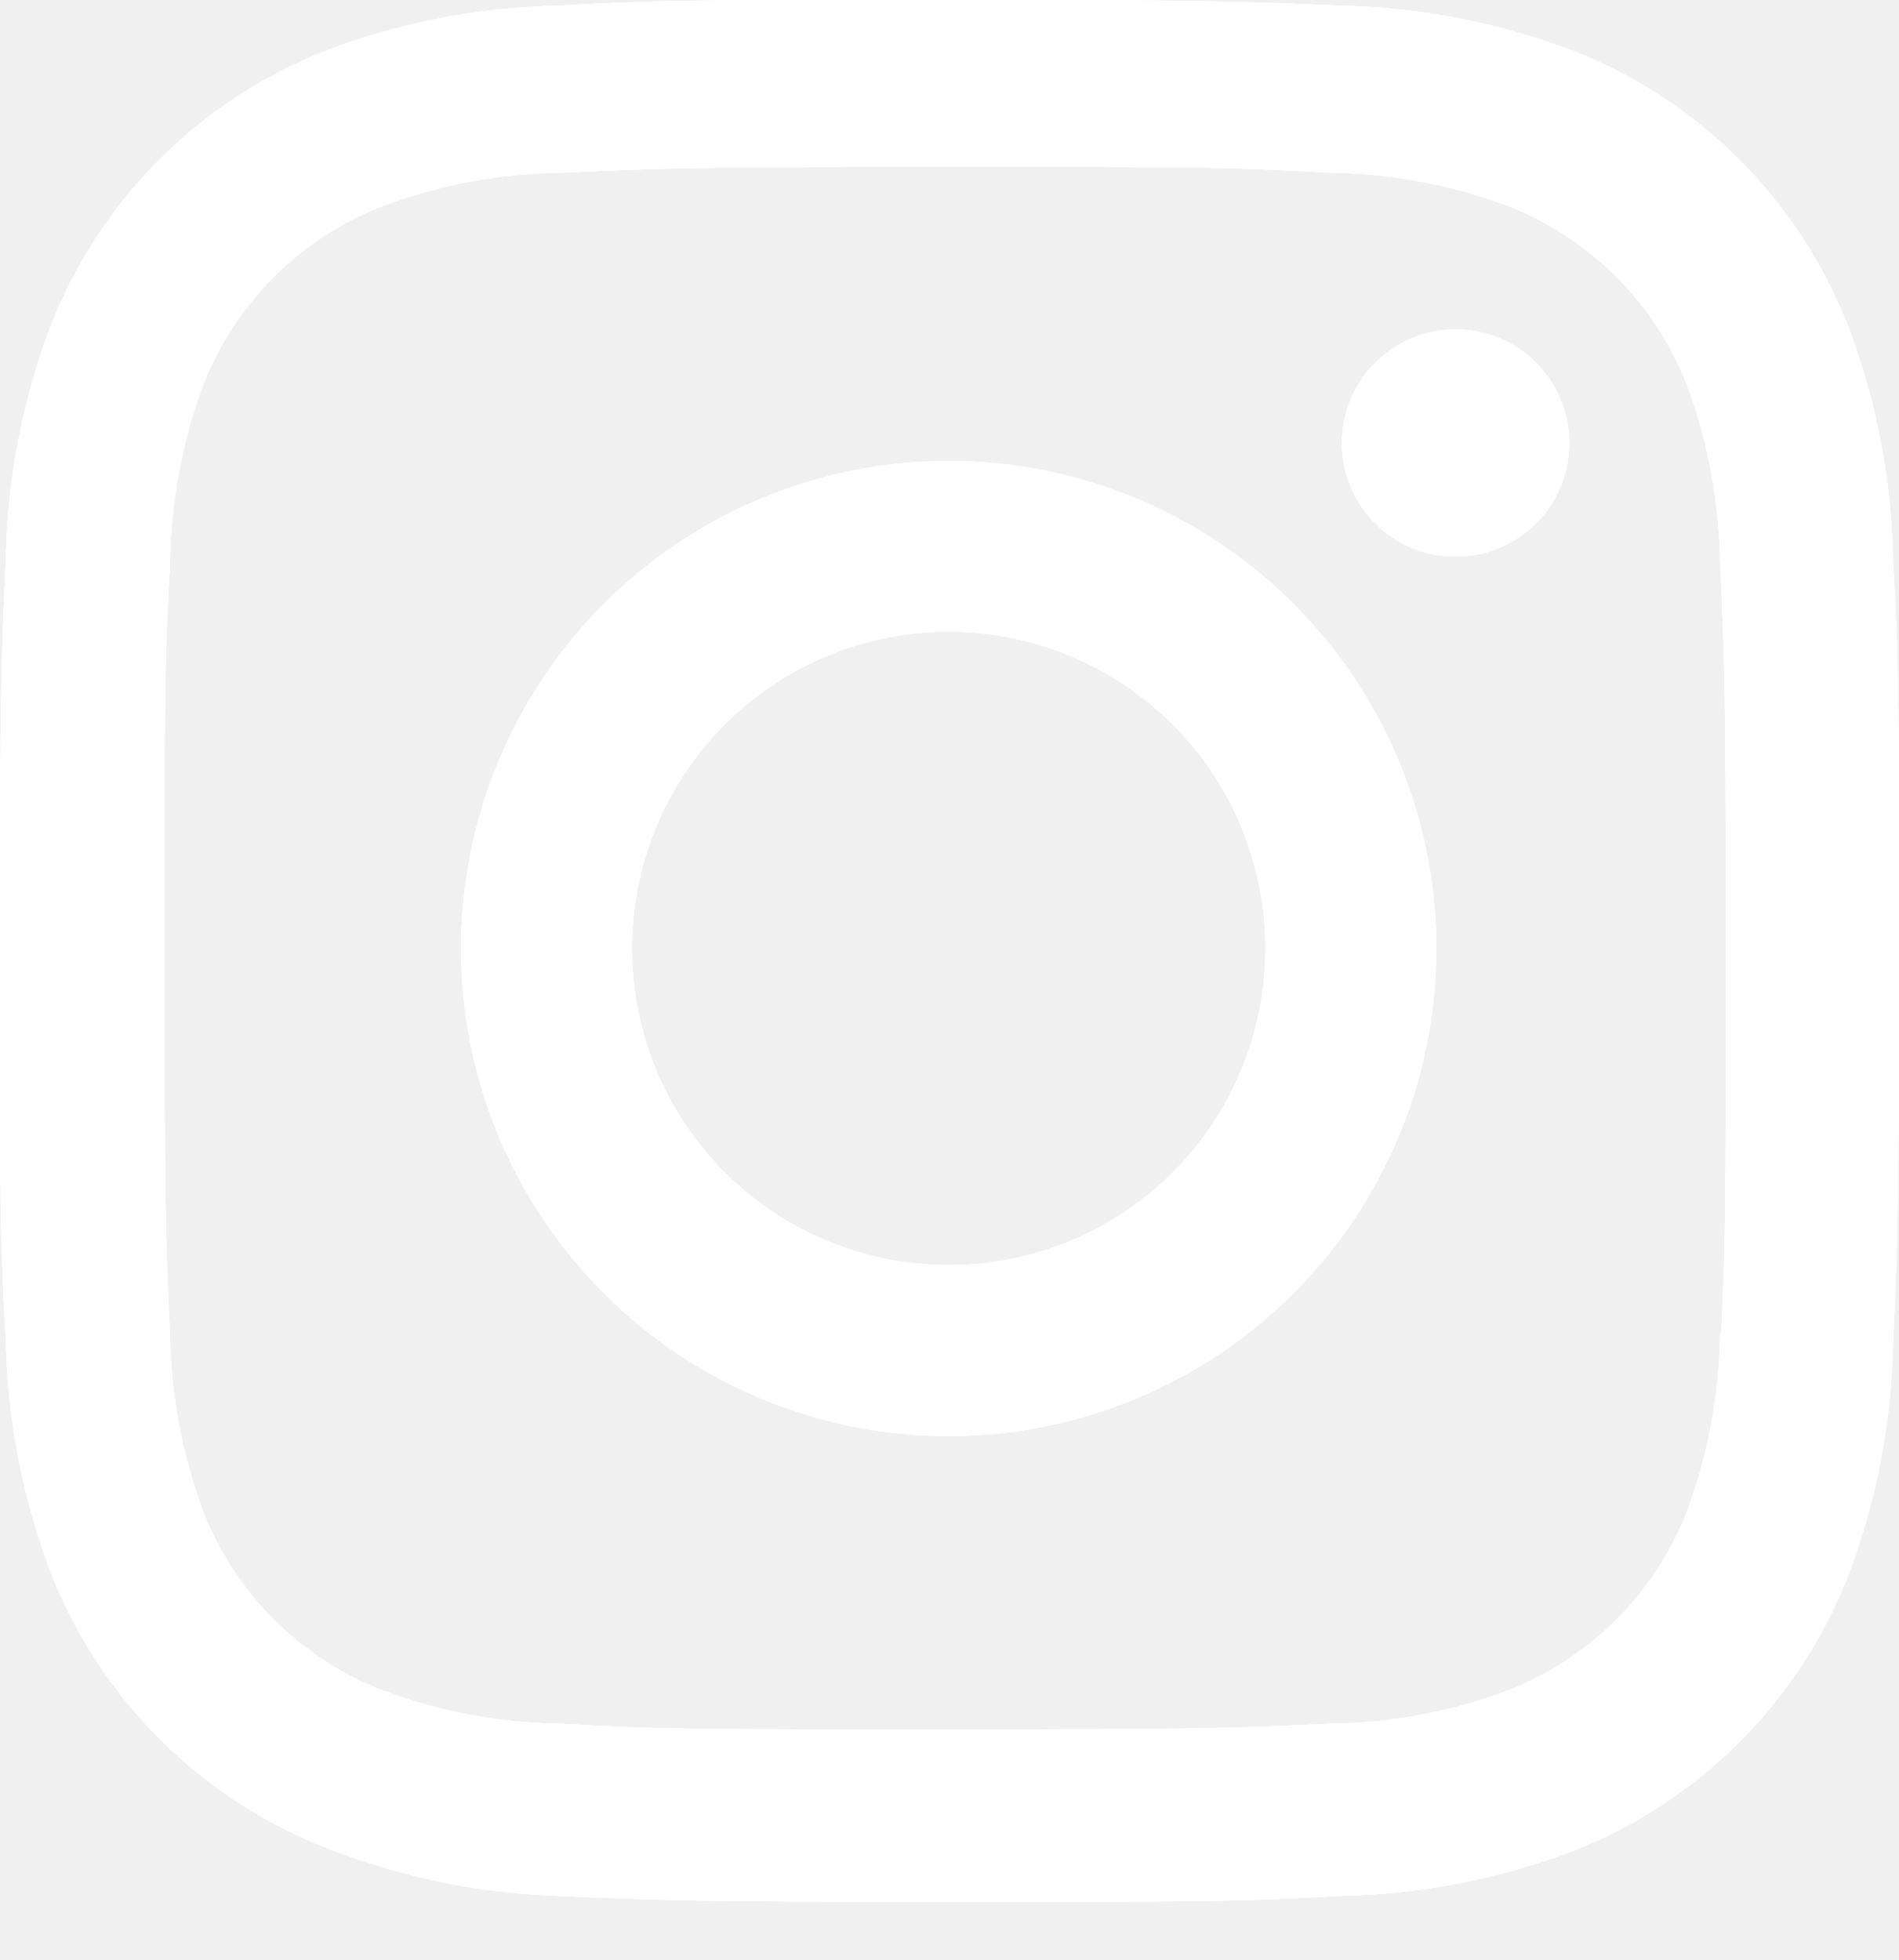
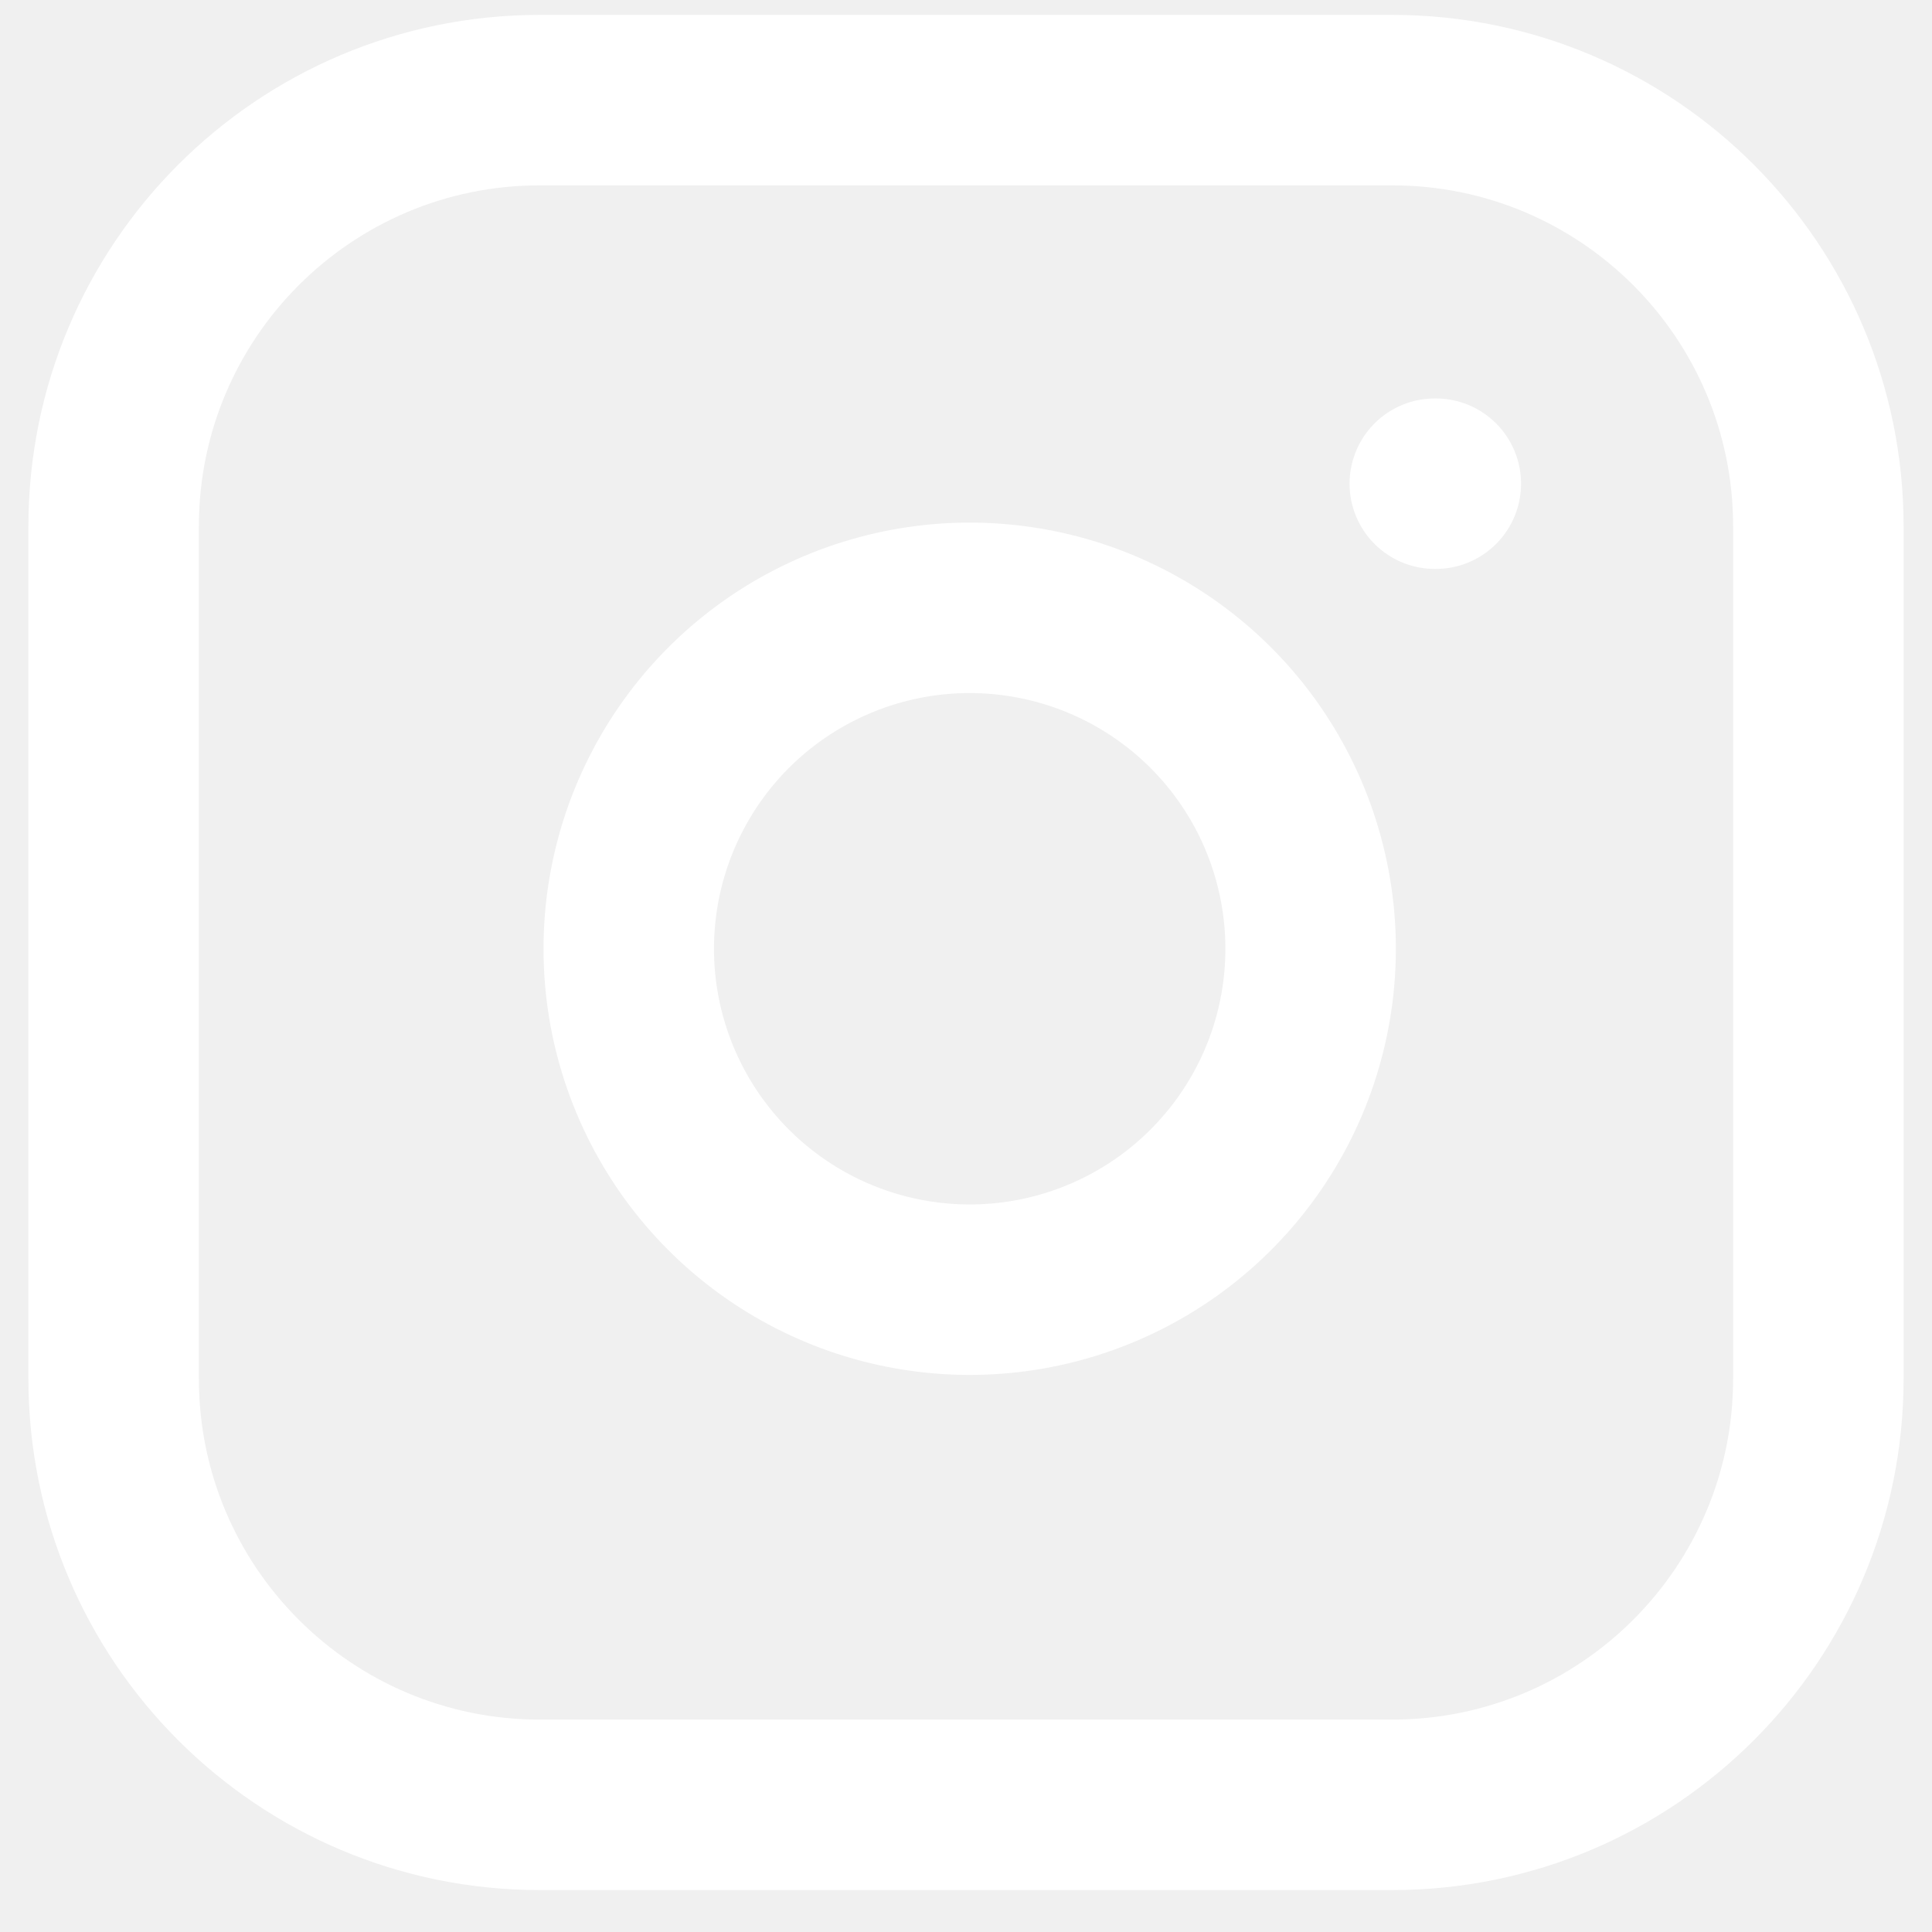
- <svg xmlns="http://www.w3.org/2000/svg" width="31" height="32" viewBox="0 0 31 32" fill="none">
-   <path d="M15.488 7.526C13.377 7.526 11.352 8.365 9.859 9.858C8.366 11.351 7.528 13.375 7.528 15.486C7.528 17.598 8.366 19.622 9.859 21.115C11.352 22.608 13.377 23.446 15.488 23.446C17.599 23.446 19.624 22.608 21.116 21.115C22.609 19.622 23.448 17.598 23.448 15.486C23.448 13.375 22.609 11.351 21.116 9.858C19.624 8.365 17.599 7.526 15.488 7.526ZM15.488 20.656C14.116 20.656 12.801 20.111 11.831 19.141C10.861 18.172 10.317 16.856 10.317 15.485C10.317 14.113 10.861 12.798 11.831 11.828C12.801 10.858 14.116 10.313 15.488 10.313C16.859 10.313 18.175 10.858 19.145 11.828C20.114 12.798 20.659 14.113 20.659 15.485C20.659 16.856 20.114 18.172 19.145 19.141C18.175 20.111 16.859 20.656 15.488 20.656Z" fill="white" />
-   <path d="M15.488 7.526C13.377 7.526 11.352 8.365 9.859 9.858C8.366 11.351 7.528 13.375 7.528 15.486C7.528 17.598 8.366 19.622 9.859 21.115C11.352 22.608 13.377 23.446 15.488 23.446C17.599 23.446 19.624 22.608 21.116 21.115C22.609 19.622 23.448 17.598 23.448 15.486C23.448 13.375 22.609 11.351 21.116 9.858C19.624 8.365 17.599 7.526 15.488 7.526ZM15.488 20.656C14.116 20.656 12.801 20.111 11.831 19.141C10.861 18.172 10.317 16.856 10.317 15.485C10.317 14.113 10.861 12.798 11.831 11.828C12.801 10.858 14.116 10.313 15.488 10.313C16.859 10.313 18.175 10.858 19.145 11.828C20.114 12.798 20.659 14.113 20.659 15.485C20.659 16.856 20.114 18.172 19.145 19.141C18.175 20.111 16.859 20.656 15.488 20.656Z" fill="white" />
-   <path d="M15.488 7.526C13.377 7.526 11.352 8.365 9.859 9.858C8.366 11.351 7.528 13.375 7.528 15.486C7.528 17.598 8.366 19.622 9.859 21.115C11.352 22.608 13.377 23.446 15.488 23.446C17.599 23.446 19.624 22.608 21.116 21.115C22.609 19.622 23.448 17.598 23.448 15.486C23.448 13.375 22.609 11.351 21.116 9.858C19.624 8.365 17.599 7.526 15.488 7.526ZM15.488 20.656C14.116 20.656 12.801 20.111 11.831 19.141C10.861 18.172 10.317 16.856 10.317 15.485C10.317 14.113 10.861 12.798 11.831 11.828C12.801 10.858 14.116 10.313 15.488 10.313C16.859 10.313 18.175 10.858 19.145 11.828C20.114 12.798 20.659 14.113 20.659 15.485C20.659 16.856 20.114 18.172 19.145 19.141C18.175 20.111 16.859 20.656 15.488 20.656Z" fill="white" />
-   <path d="M15.488 7.526C13.377 7.526 11.352 8.365 9.859 9.858C8.366 11.351 7.528 13.375 7.528 15.486C7.528 17.598 8.366 19.622 9.859 21.115C11.352 22.608 13.377 23.446 15.488 23.446C17.599 23.446 19.624 22.608 21.116 21.115C22.609 19.622 23.448 17.598 23.448 15.486C23.448 13.375 22.609 11.351 21.116 9.858C19.624 8.365 17.599 7.526 15.488 7.526ZM15.488 20.656C14.116 20.656 12.801 20.111 11.831 19.141C10.861 18.172 10.317 16.856 10.317 15.485C10.317 14.113 10.861 12.798 11.831 11.828C12.801 10.858 14.116 10.313 15.488 10.313C16.859 10.313 18.175 10.858 19.145 11.828C20.114 12.798 20.659 14.113 20.659 15.485C20.659 16.856 20.114 18.172 19.145 19.141C18.175 20.111 16.859 20.656 15.488 20.656Z" fill="white" />
-   <path d="M23.763 9.089C24.788 9.089 25.619 8.258 25.619 7.233C25.619 6.209 24.788 5.378 23.763 5.378C22.738 5.378 21.907 6.209 21.907 7.233C21.907 8.258 22.738 9.089 23.763 9.089Z" fill="white" />
-   <path d="M23.763 9.089C24.788 9.089 25.619 8.258 25.619 7.233C25.619 6.209 24.788 5.378 23.763 5.378C22.738 5.378 21.907 6.209 21.907 7.233C21.907 8.258 22.738 9.089 23.763 9.089Z" fill="white" />
-   <path d="M23.763 9.089C24.788 9.089 25.619 8.258 25.619 7.233C25.619 6.209 24.788 5.378 23.763 5.378C22.738 5.378 21.907 6.209 21.907 7.233C21.907 8.258 22.738 9.089 23.763 9.089Z" fill="white" />
-   <path d="M23.763 9.089C24.788 9.089 25.619 8.258 25.619 7.233C25.619 6.209 24.788 5.378 23.763 5.378C22.738 5.378 21.907 6.209 21.907 7.233C21.907 8.258 22.738 9.089 23.763 9.089Z" fill="white" />
-   <path d="M30.179 5.347C29.78 4.318 29.171 3.383 28.391 2.603C27.61 1.823 26.675 1.214 25.646 0.816C24.442 0.364 23.169 0.119 21.883 0.093C20.225 0.021 19.7 0 15.497 0C11.293 0 10.754 -1.73149e-07 9.11 0.093C7.825 0.118 6.553 0.363 5.35 0.816C4.321 1.214 3.386 1.822 2.605 2.602C1.825 3.383 1.216 4.317 0.818 5.347C0.365 6.551 0.122 7.824 0.096 9.11C0.022 10.766 0 11.291 0 15.497C0 19.7 -1.28259e-08 20.236 0.096 21.883C0.122 23.171 0.365 24.441 0.818 25.648C1.217 26.677 1.826 27.611 2.607 28.392C3.388 29.172 4.323 29.78 5.352 30.179C6.553 30.649 7.825 30.911 9.113 30.953C10.771 31.026 11.296 31.048 15.5 31.048C19.704 31.048 20.243 31.048 21.887 30.953C23.173 30.927 24.445 30.683 25.65 30.232C26.679 29.833 27.613 29.224 28.394 28.444C29.174 27.663 29.783 26.729 30.182 25.7C30.635 24.495 30.878 23.224 30.904 21.936C30.978 20.28 31 19.755 31 15.55C31 11.344 31 10.811 30.904 9.163C30.884 7.859 30.638 6.568 30.179 5.347ZM28.082 21.756C28.071 22.748 27.89 23.731 27.547 24.662C27.288 25.331 26.892 25.939 26.385 26.446C25.877 26.953 25.269 27.349 24.6 27.607C23.679 27.949 22.707 28.13 21.725 28.142C20.089 28.218 19.628 28.237 15.435 28.237C11.238 28.237 10.809 28.237 9.143 28.142C8.161 28.13 7.189 27.949 6.27 27.607C5.598 27.351 4.987 26.956 4.477 26.448C3.968 25.941 3.57 25.332 3.31 24.662C2.972 23.741 2.791 22.769 2.775 21.788C2.701 20.153 2.684 19.692 2.684 15.498C2.684 11.303 2.684 10.874 2.775 9.206C2.786 8.215 2.967 7.233 3.31 6.302C3.835 4.944 4.911 3.875 6.27 3.355C7.19 3.015 8.161 2.833 9.143 2.82C10.78 2.746 11.239 2.725 15.435 2.725C19.63 2.725 20.06 2.725 21.725 2.82C22.707 2.832 23.679 3.013 24.6 3.355C25.269 3.614 25.877 4.01 26.385 4.517C26.892 5.025 27.288 5.633 27.547 6.302C27.885 7.223 28.066 8.194 28.082 9.175C28.156 10.812 28.175 11.272 28.175 15.467C28.175 19.661 28.175 20.112 28.101 21.758H28.082V21.756Z" fill="white" />
-   <path d="M30.179 5.347C29.78 4.318 29.171 3.383 28.391 2.603C27.61 1.823 26.675 1.214 25.646 0.816C24.442 0.364 23.169 0.119 21.883 0.093C20.225 0.021 19.7 0 15.497 0C11.293 0 10.754 -1.73149e-07 9.11 0.093C7.825 0.118 6.553 0.363 5.35 0.816C4.321 1.214 3.386 1.822 2.605 2.602C1.825 3.383 1.216 4.317 0.818 5.347C0.365 6.551 0.122 7.824 0.096 9.11C0.022 10.766 0 11.291 0 15.497C0 19.7 -1.28259e-08 20.236 0.096 21.883C0.122 23.171 0.365 24.441 0.818 25.648C1.217 26.677 1.826 27.611 2.607 28.392C3.388 29.172 4.323 29.78 5.352 30.179C6.553 30.649 7.825 30.911 9.113 30.953C10.771 31.026 11.296 31.048 15.5 31.048C19.704 31.048 20.243 31.048 21.887 30.953C23.173 30.927 24.445 30.683 25.65 30.232C26.679 29.833 27.613 29.224 28.394 28.444C29.174 27.663 29.783 26.729 30.182 25.7C30.635 24.495 30.878 23.224 30.904 21.936C30.978 20.28 31 19.755 31 15.55C31 11.344 31 10.811 30.904 9.163C30.884 7.859 30.638 6.568 30.179 5.347ZM28.082 21.756C28.071 22.748 27.89 23.731 27.547 24.662C27.288 25.331 26.892 25.939 26.385 26.446C25.877 26.953 25.269 27.349 24.6 27.607C23.679 27.949 22.707 28.13 21.725 28.142C20.089 28.218 19.628 28.237 15.435 28.237C11.238 28.237 10.809 28.237 9.143 28.142C8.161 28.13 7.189 27.949 6.27 27.607C5.598 27.351 4.987 26.956 4.477 26.448C3.968 25.941 3.57 25.332 3.31 24.662C2.972 23.741 2.791 22.769 2.775 21.788C2.701 20.153 2.684 19.692 2.684 15.498C2.684 11.303 2.684 10.874 2.775 9.206C2.786 8.215 2.967 7.233 3.31 6.302C3.835 4.944 4.911 3.875 6.27 3.355C7.19 3.015 8.161 2.833 9.143 2.82C10.78 2.746 11.239 2.725 15.435 2.725C19.63 2.725 20.06 2.725 21.725 2.82C22.707 2.832 23.679 3.013 24.6 3.355C25.269 3.614 25.877 4.01 26.385 4.517C26.892 5.025 27.288 5.633 27.547 6.302C27.885 7.223 28.066 8.194 28.082 9.175C28.156 10.812 28.175 11.272 28.175 15.467C28.175 19.661 28.175 20.112 28.101 21.758H28.082V21.756Z" fill="white" />
-   <path d="M30.179 5.347C29.78 4.318 29.171 3.383 28.391 2.603C27.61 1.823 26.675 1.214 25.646 0.816C24.442 0.364 23.169 0.119 21.883 0.093C20.225 0.021 19.7 0 15.497 0C11.293 0 10.754 -1.73149e-07 9.11 0.093C7.825 0.118 6.553 0.363 5.35 0.816C4.321 1.214 3.386 1.822 2.605 2.602C1.825 3.383 1.216 4.317 0.818 5.347C0.365 6.551 0.122 7.824 0.096 9.11C0.022 10.766 0 11.291 0 15.497C0 19.7 -1.28259e-08 20.236 0.096 21.883C0.122 23.171 0.365 24.441 0.818 25.648C1.217 26.677 1.826 27.611 2.607 28.392C3.388 29.172 4.323 29.78 5.352 30.179C6.553 30.649 7.825 30.911 9.113 30.953C10.771 31.026 11.296 31.048 15.5 31.048C19.704 31.048 20.243 31.048 21.887 30.953C23.173 30.927 24.445 30.683 25.65 30.232C26.679 29.833 27.613 29.224 28.394 28.444C29.174 27.663 29.783 26.729 30.182 25.7C30.635 24.495 30.878 23.224 30.904 21.936C30.978 20.28 31 19.755 31 15.55C31 11.344 31 10.811 30.904 9.163C30.884 7.859 30.638 6.568 30.179 5.347ZM28.082 21.756C28.071 22.748 27.89 23.731 27.547 24.662C27.288 25.331 26.892 25.939 26.385 26.446C25.877 26.953 25.269 27.349 24.6 27.607C23.679 27.949 22.707 28.13 21.725 28.142C20.089 28.218 19.628 28.237 15.435 28.237C11.238 28.237 10.809 28.237 9.143 28.142C8.161 28.13 7.189 27.949 6.27 27.607C5.598 27.351 4.987 26.956 4.477 26.448C3.968 25.941 3.57 25.332 3.31 24.662C2.972 23.741 2.791 22.769 2.775 21.788C2.701 20.153 2.684 19.692 2.684 15.498C2.684 11.303 2.684 10.874 2.775 9.206C2.786 8.215 2.967 7.233 3.31 6.302C3.835 4.944 4.911 3.875 6.27 3.355C7.19 3.015 8.161 2.833 9.143 2.82C10.78 2.746 11.239 2.725 15.435 2.725C19.63 2.725 20.06 2.725 21.725 2.82C22.707 2.832 23.679 3.013 24.6 3.355C25.269 3.614 25.877 4.01 26.385 4.517C26.892 5.025 27.288 5.633 27.547 6.302C27.885 7.223 28.066 8.194 28.082 9.175C28.156 10.812 28.175 11.272 28.175 15.467C28.175 19.661 28.175 20.112 28.101 21.758H28.082V21.756Z" fill="white" />
-   <path d="M30.179 5.347C29.78 4.318 29.171 3.383 28.391 2.603C27.61 1.823 26.675 1.214 25.646 0.816C24.442 0.364 23.169 0.119 21.883 0.093C20.225 0.021 19.7 0 15.497 0C11.293 0 10.754 -1.73149e-07 9.11 0.093C7.825 0.118 6.553 0.363 5.35 0.816C4.321 1.214 3.386 1.822 2.605 2.602C1.825 3.383 1.216 4.317 0.818 5.347C0.365 6.551 0.122 7.824 0.096 9.11C0.022 10.766 0 11.291 0 15.497C0 19.7 -1.28259e-08 20.236 0.096 21.883C0.122 23.171 0.365 24.441 0.818 25.648C1.217 26.677 1.826 27.611 2.607 28.392C3.388 29.172 4.323 29.78 5.352 30.179C6.553 30.649 7.825 30.911 9.113 30.953C10.771 31.026 11.296 31.048 15.5 31.048C19.704 31.048 20.243 31.048 21.887 30.953C23.173 30.927 24.445 30.683 25.65 30.232C26.679 29.833 27.613 29.224 28.394 28.444C29.174 27.663 29.783 26.729 30.182 25.7C30.635 24.495 30.878 23.224 30.904 21.936C30.978 20.28 31 19.755 31 15.55C31 11.344 31 10.811 30.904 9.163C30.884 7.859 30.638 6.568 30.179 5.347ZM28.082 21.756C28.071 22.748 27.89 23.731 27.547 24.662C27.288 25.331 26.892 25.939 26.385 26.446C25.877 26.953 25.269 27.349 24.6 27.607C23.679 27.949 22.707 28.13 21.725 28.142C20.089 28.218 19.628 28.237 15.435 28.237C11.238 28.237 10.809 28.237 9.143 28.142C8.161 28.13 7.189 27.949 6.27 27.607C5.598 27.351 4.987 26.956 4.477 26.448C3.968 25.941 3.57 25.332 3.31 24.662C2.972 23.741 2.791 22.769 2.775 21.788C2.701 20.153 2.684 19.692 2.684 15.498C2.684 11.303 2.684 10.874 2.775 9.206C2.786 8.215 2.967 7.233 3.31 6.302C3.835 4.944 4.911 3.875 6.27 3.355C7.19 3.015 8.161 2.833 9.143 2.82C10.78 2.746 11.239 2.725 15.435 2.725C19.63 2.725 20.06 2.725 21.725 2.82C22.707 2.832 23.679 3.013 24.6 3.355C25.269 3.614 25.877 4.01 26.385 4.517C26.892 5.025 27.288 5.633 27.547 6.302C27.885 7.223 28.066 8.194 28.082 9.175C28.156 10.812 28.175 11.272 28.175 15.467C28.175 19.661 28.175 20.112 28.101 21.758H28.082V21.756Z" fill="white" />
+ <svg xmlns="http://www.w3.org/2000/svg" width="34" height="34" viewBox="0 0 34 34" fill="none">
+   <path d="M24.5 1.762H9.5C5.358 1.762 2 5.12 2 9.262V24.262C2 28.404 5.358 31.762 9.5 31.762H24.5C28.642 31.762 32 28.404 32 24.262V9.262C32 5.12 28.642 1.762 24.5 1.762Z" stroke="white" stroke-width="3" stroke-linecap="round" stroke-linejoin="round" />
+   <path d="M23 15.817C23.185 17.065 22.972 18.34 22.391 19.46C21.809 20.58 20.89 21.489 19.762 22.056C18.635 22.623 17.358 22.821 16.112 22.62C14.866 22.42 13.715 21.832 12.822 20.939C11.93 20.047 11.342 18.896 11.141 17.65C10.941 16.404 11.138 15.126 11.706 13.999C12.273 12.872 13.181 11.952 14.302 11.371C15.422 10.79 16.697 10.576 17.945 10.762C19.218 10.95 20.397 11.544 21.308 12.454C22.218 13.364 22.811 14.543 23 15.817Z" stroke="white" stroke-width="3" stroke-linecap="round" stroke-linejoin="round" />
+   <path d="M25.25 8.512H25.268" stroke="white" stroke-width="3" stroke-linecap="round" stroke-linejoin="round" />
</svg>
